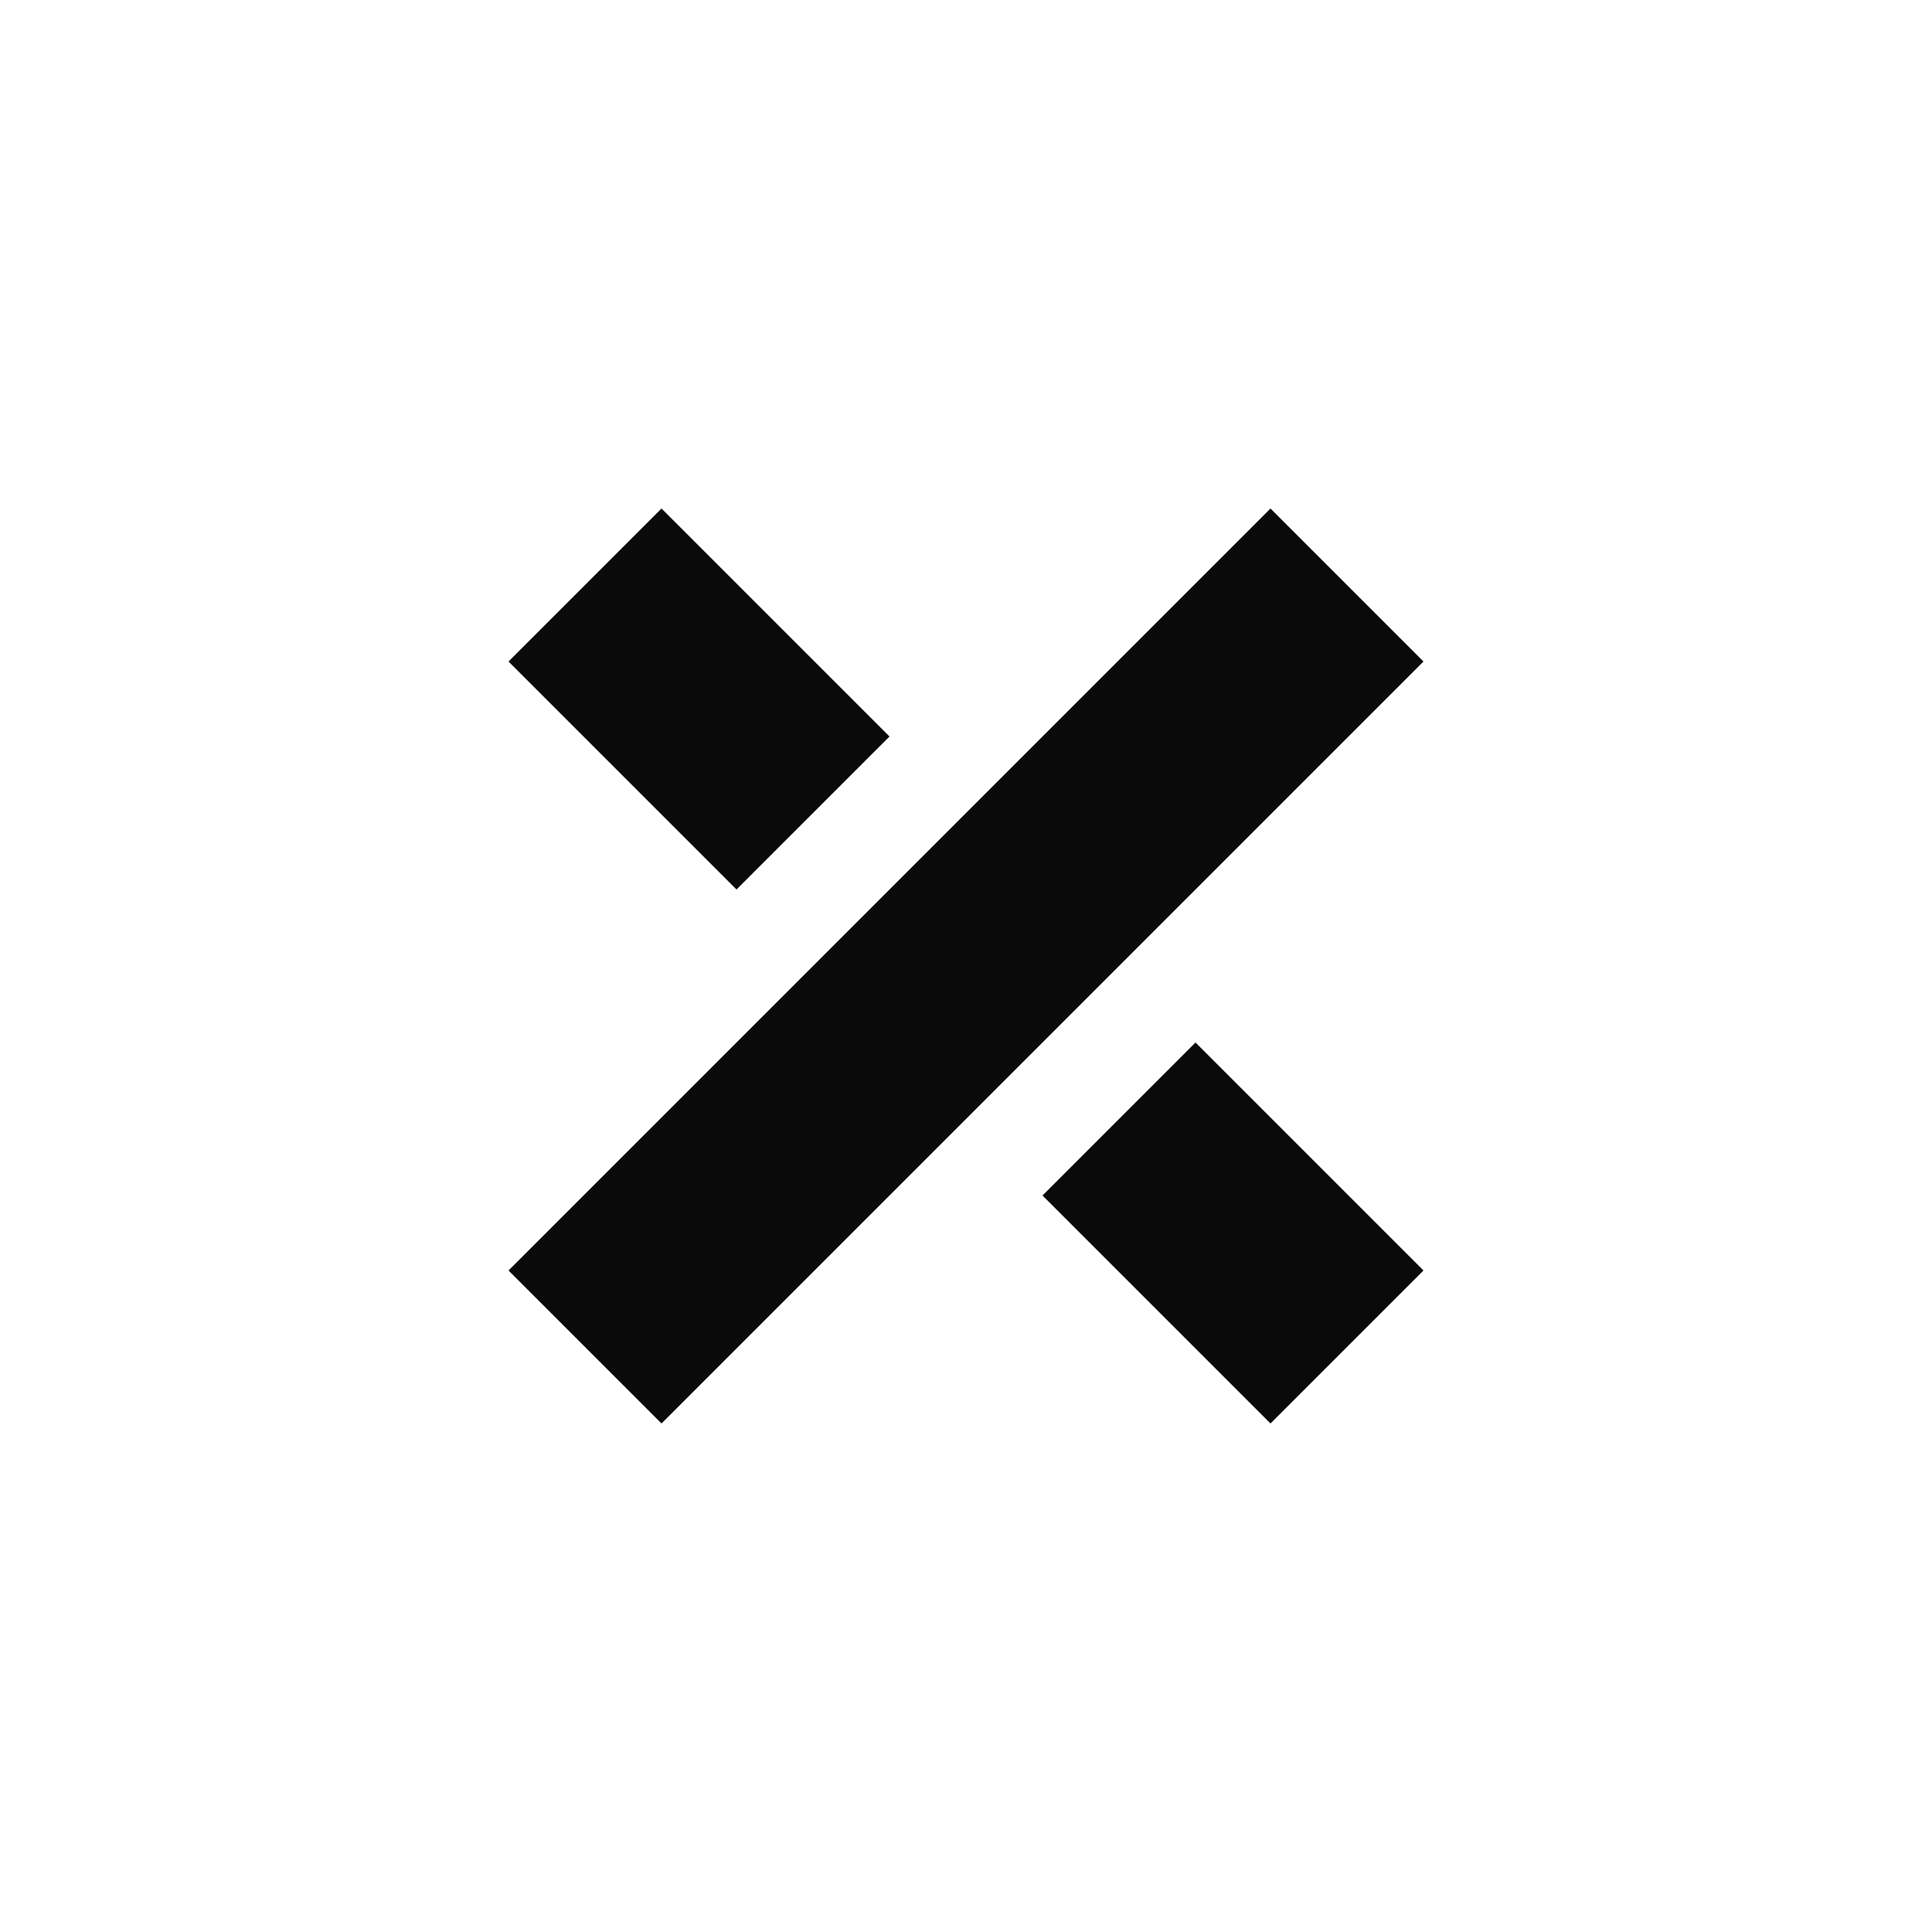
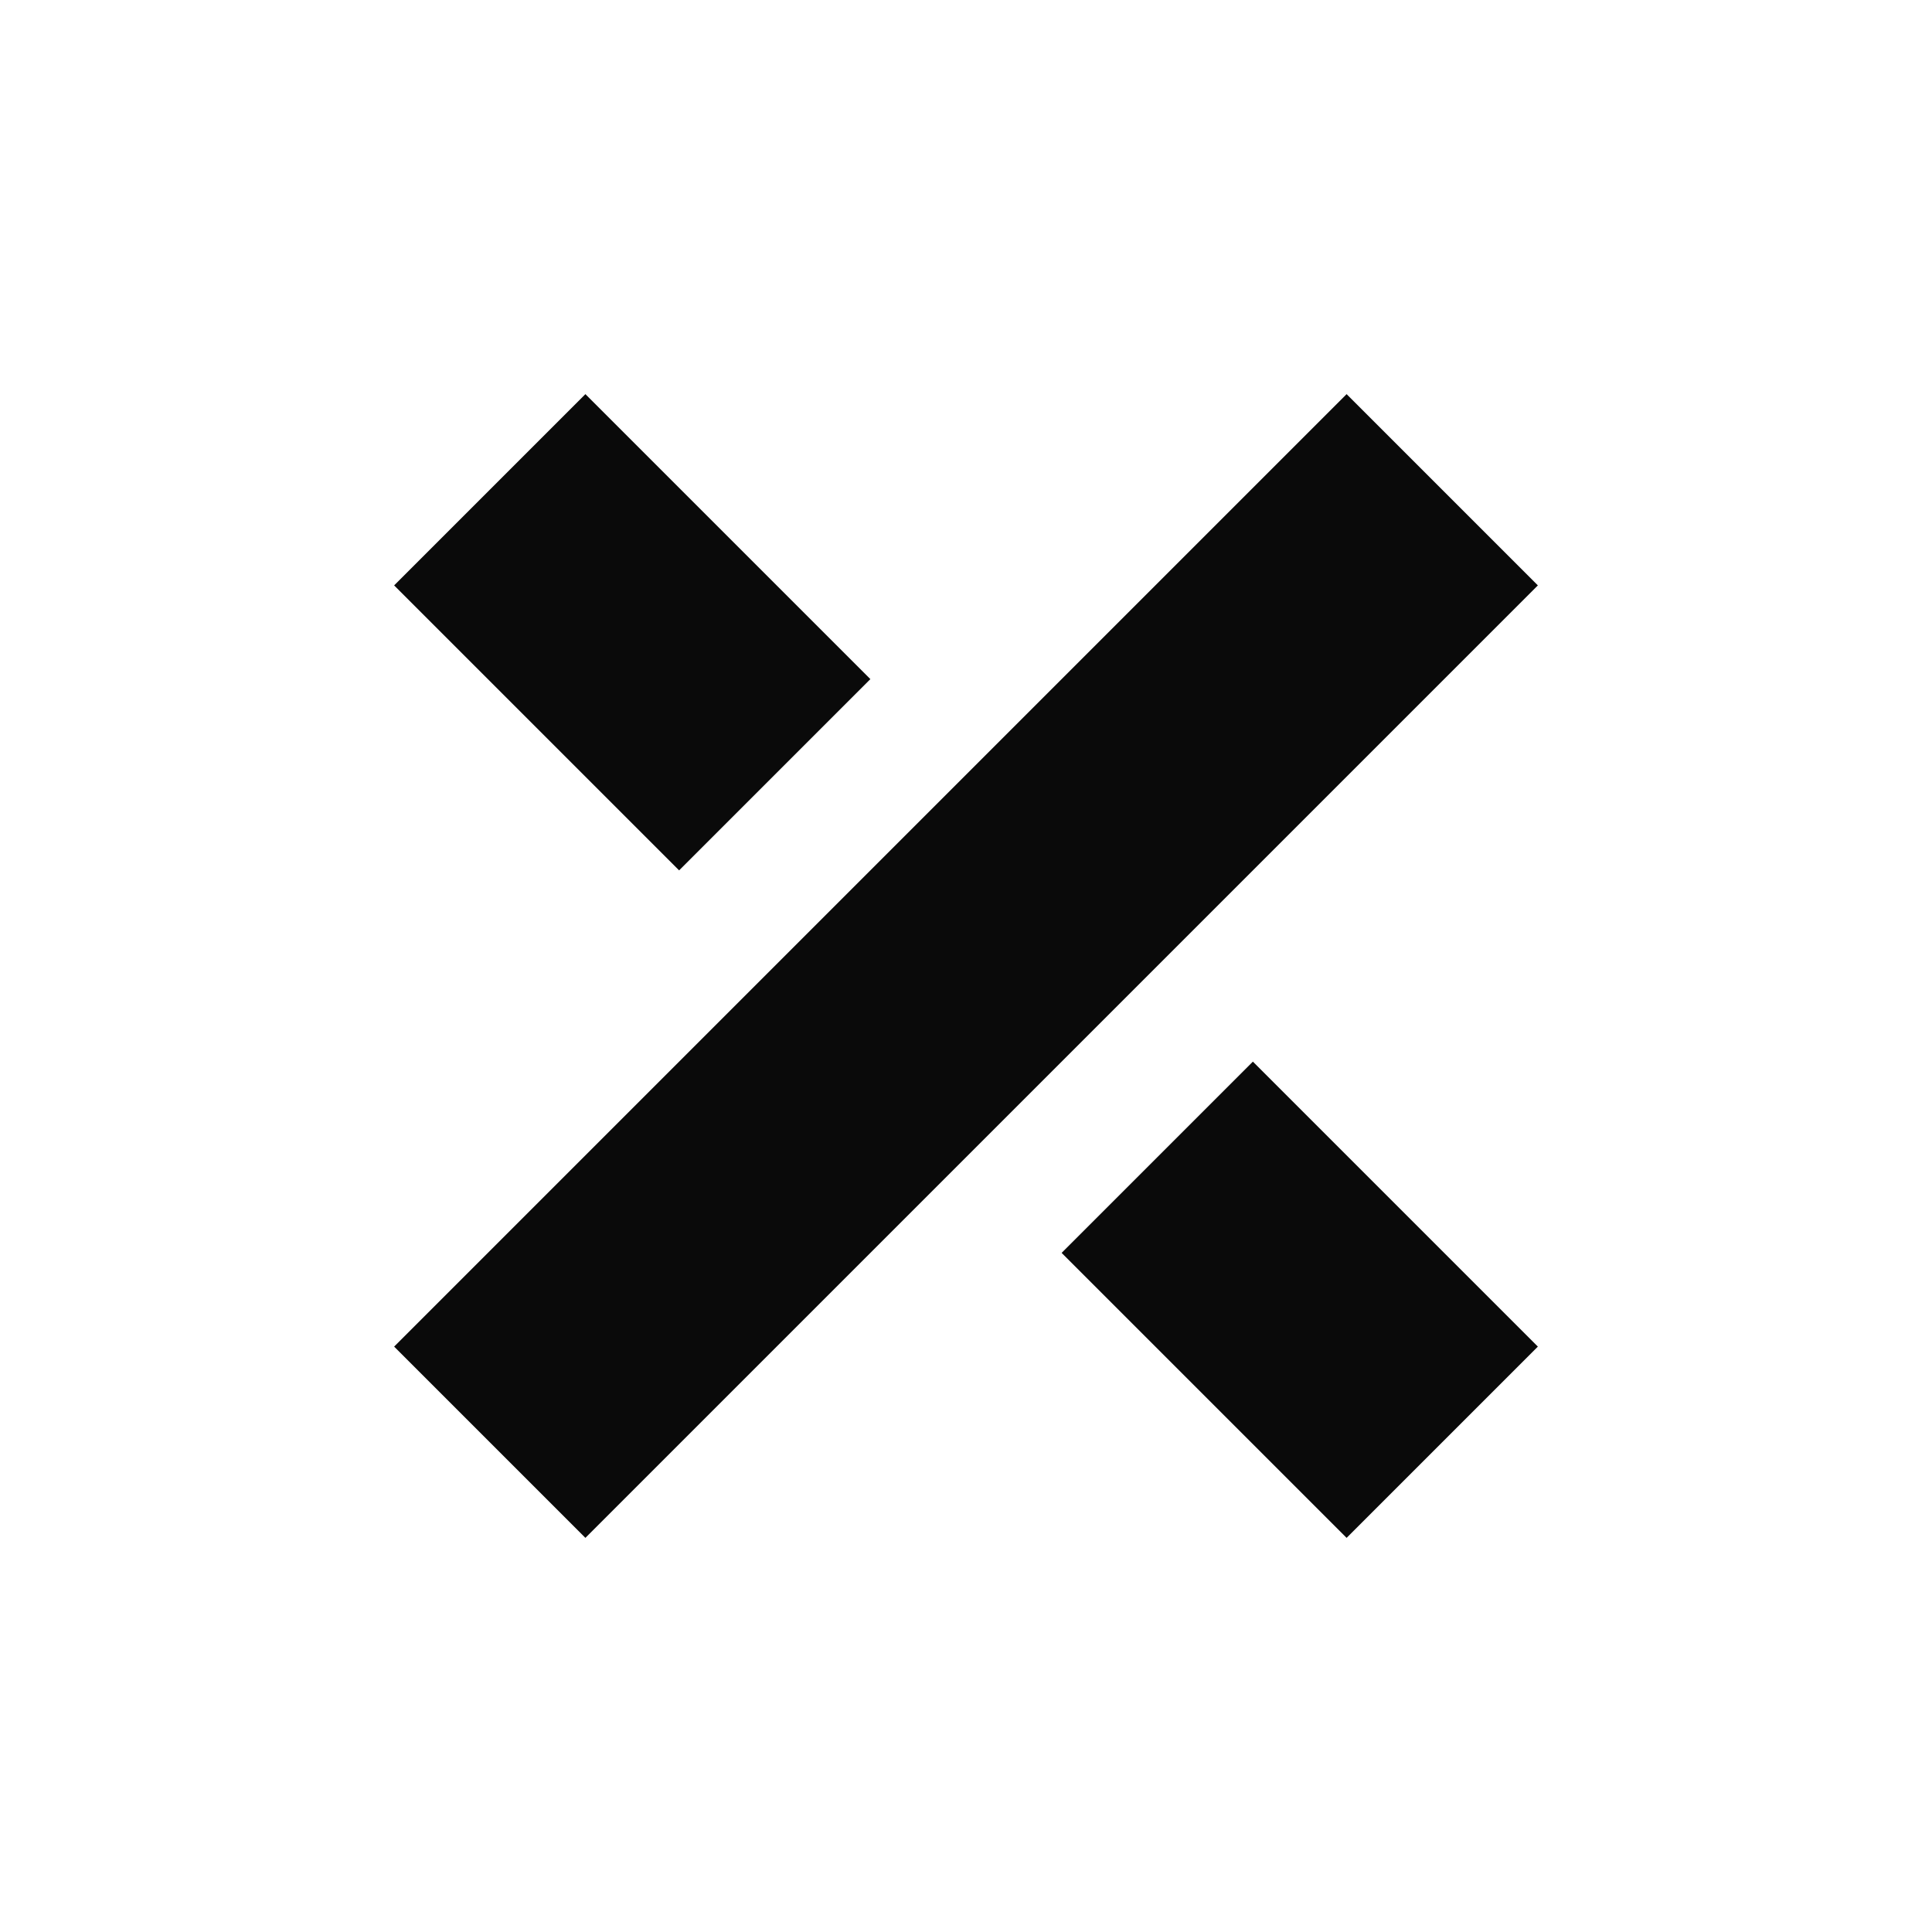
<svg xmlns="http://www.w3.org/2000/svg" id="mainSvg" viewBox="0 0 100 100" width="180" height="180">
-   <g transform="translate(50 50) scale(0.8) translate(-50 -50)">
-     <line x1="30.3" y1="30.3" x2="35.151" y2="35.151" stroke="#0a0a0a" stroke-width="14" stroke-linecap="square" />
-     <line x1="64.849" y1="64.849" x2="69.7" y2="69.7" stroke="#0a0a0a" stroke-width="14" stroke-linecap="square" />
-     <line x1="30.3" y1="69.7" x2="69.7" y2="30.3" stroke="#0a0a0a" stroke-width="14" stroke-linecap="square" />
-   </g>
+   <line x1="30.3" y1="30.3" x2="35.151" y2="35.151" stroke="#0a0a0a" stroke-width="14" stroke-linecap="square" />
+   <line x1="64.849" y1="64.849" x2="69.7" y2="69.7" stroke="#0a0a0a" stroke-width="14" stroke-linecap="square" />
+   <line x1="30.3" y1="69.7" x2="69.7" y2="30.3" stroke="#0a0a0a" stroke-width="14" stroke-linecap="square" />
</svg>
